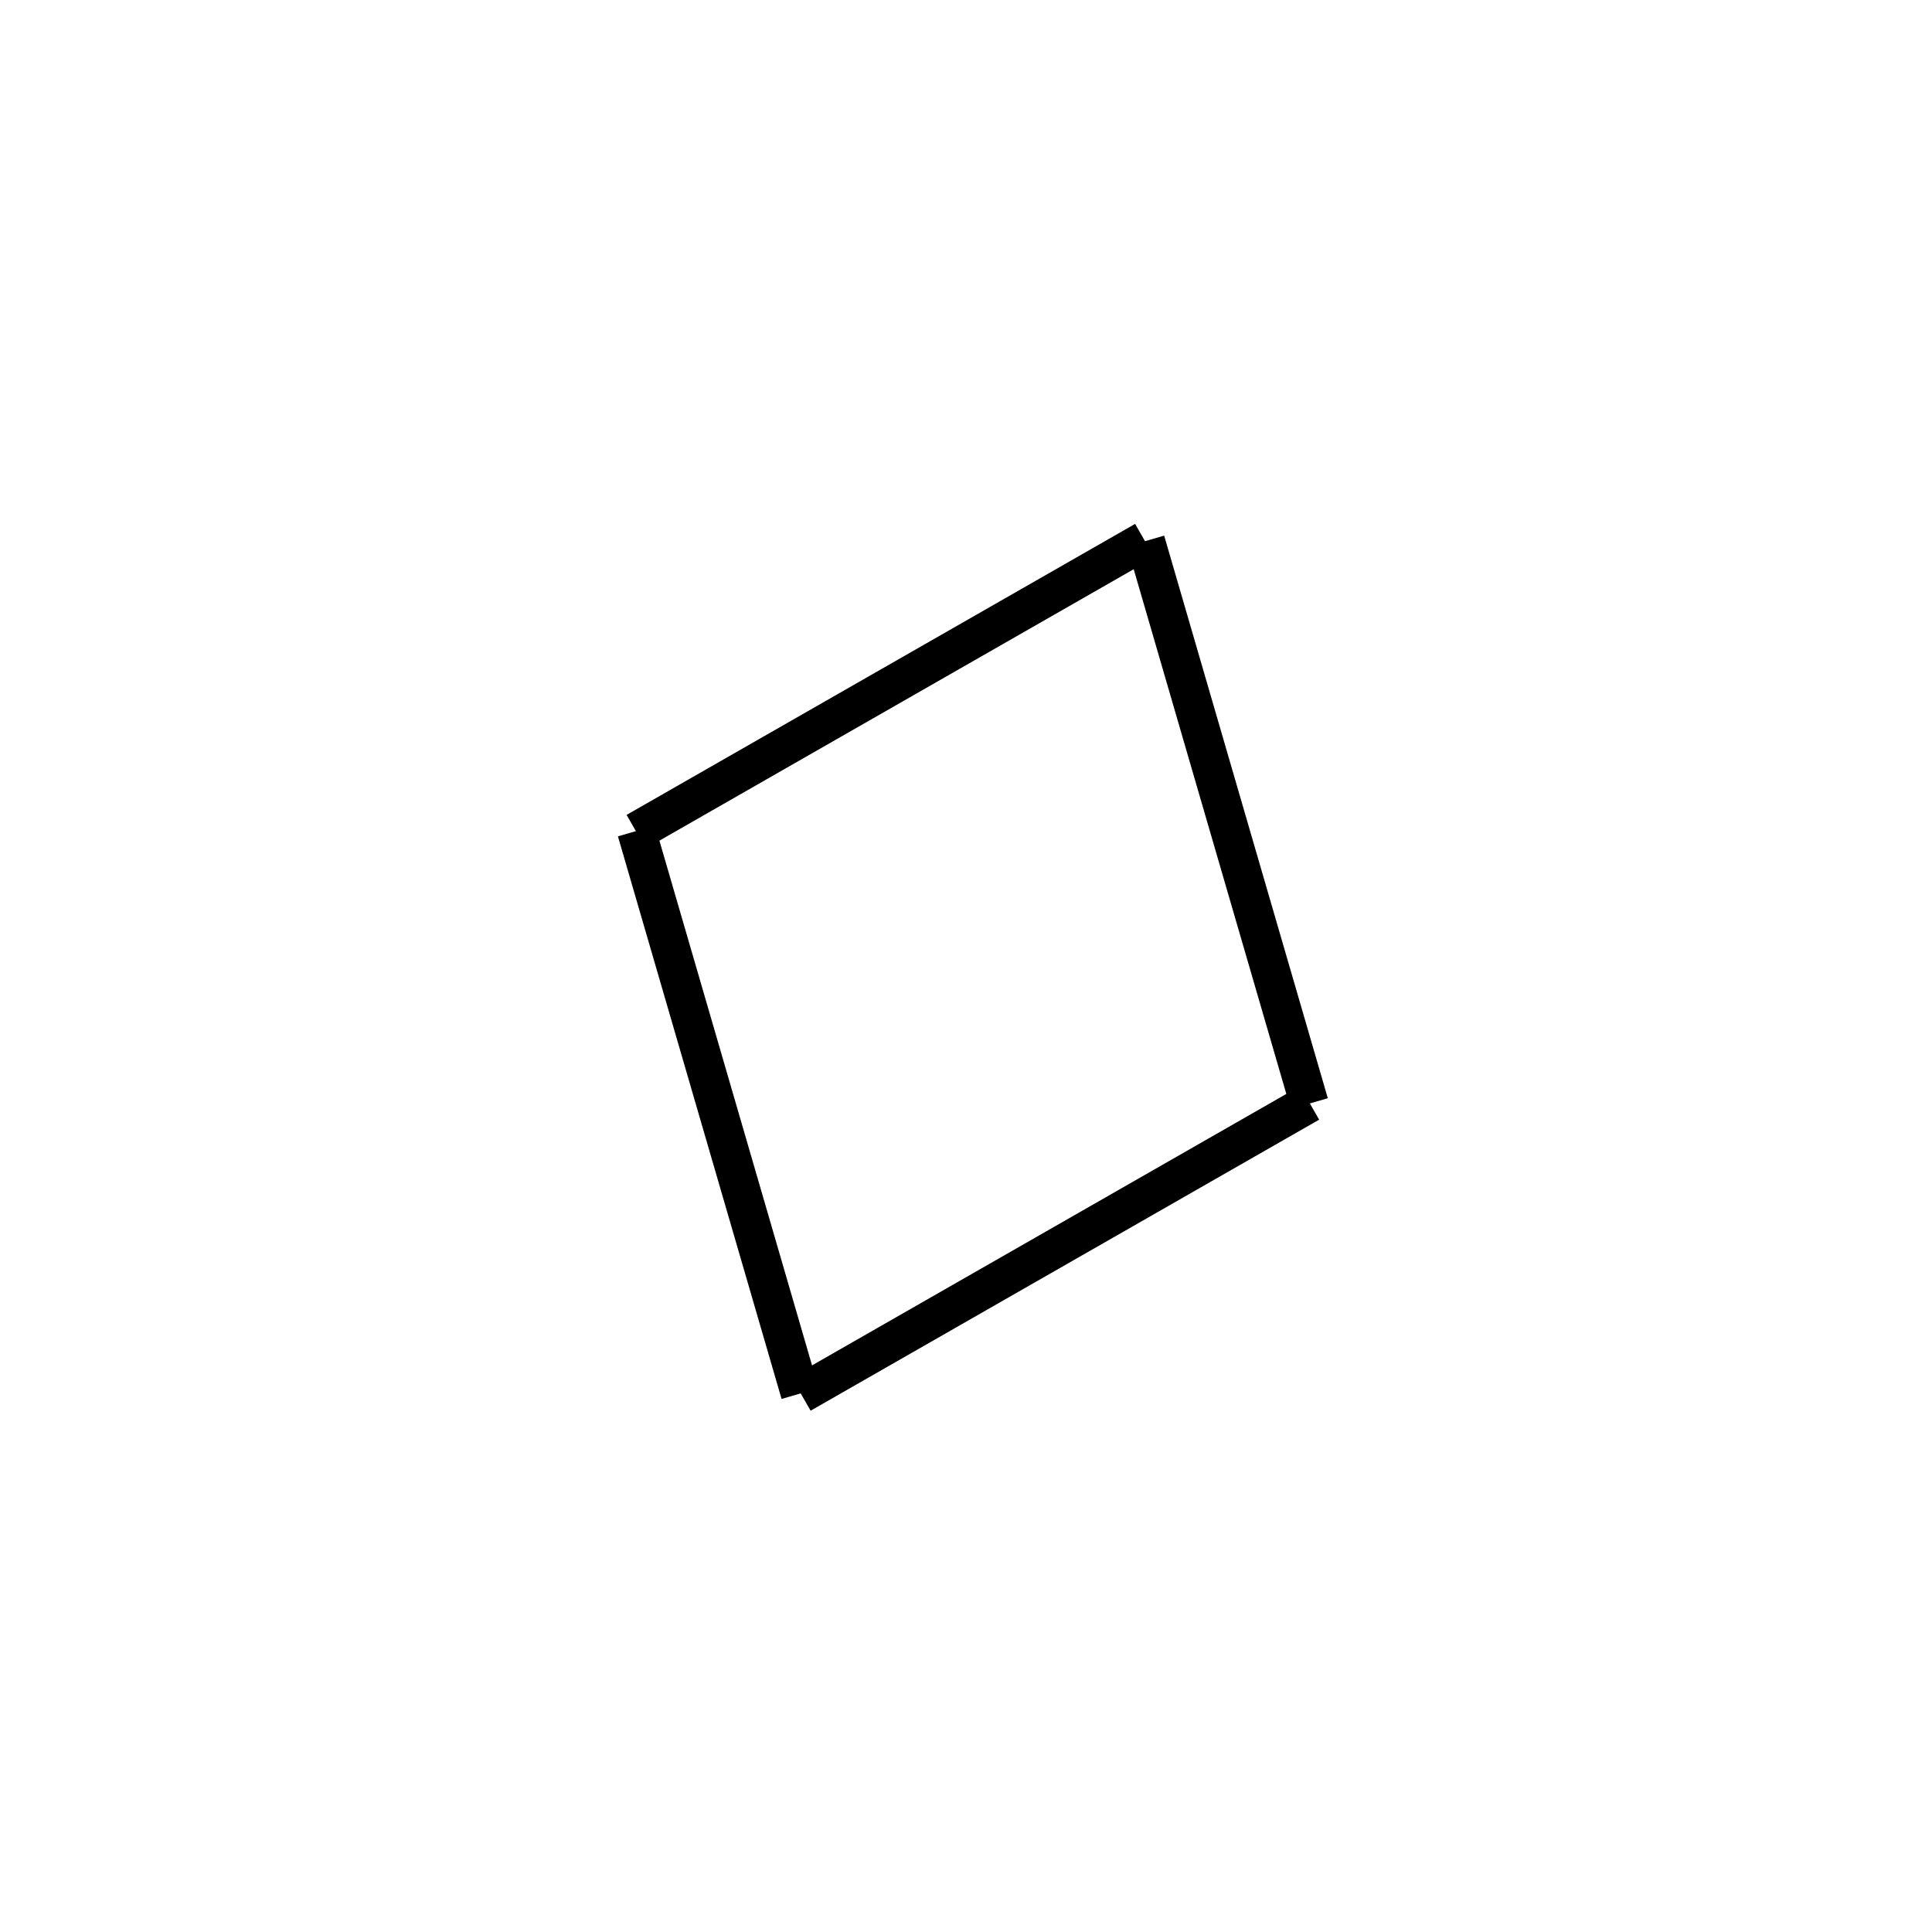
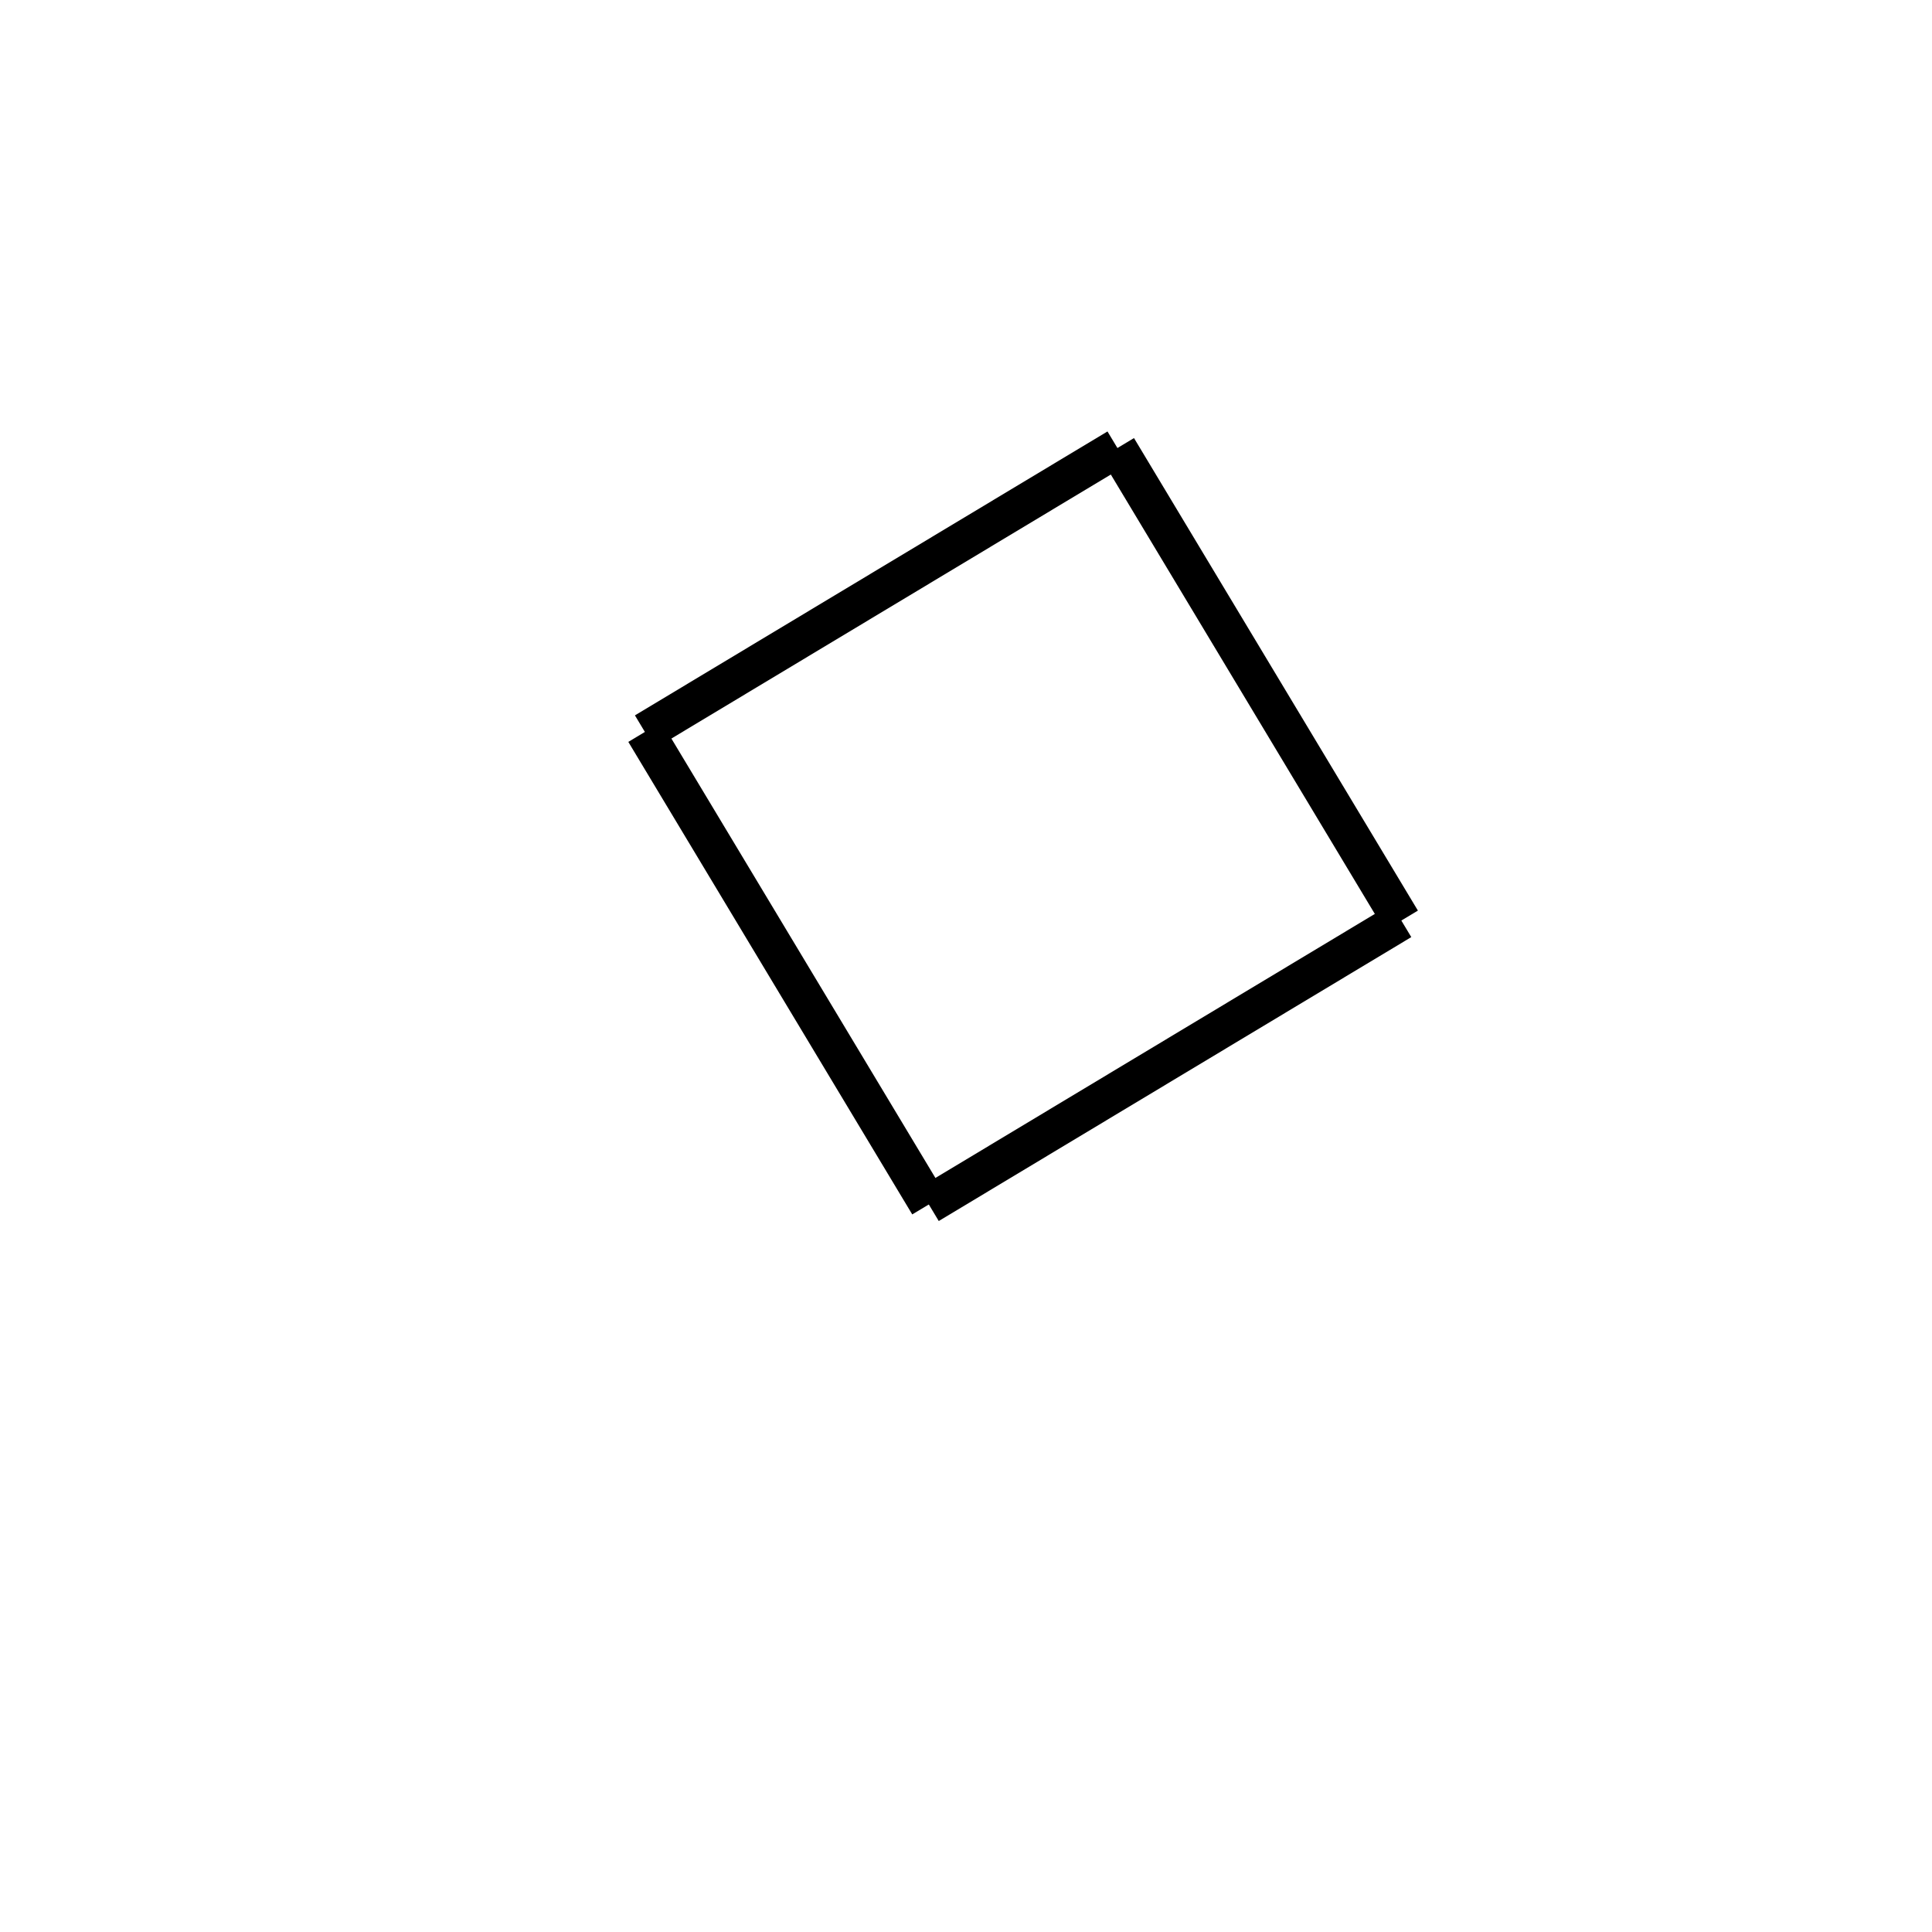
<svg xmlns="http://www.w3.org/2000/svg" height="100" width="100">
-   <line x1="59.297" y1="28.003" x2="67.767" y2="57.123" stroke-width="2" stroke="black" />
-   <line x1="67.782" y1="57.086" x2="41.461" y2="72.15" stroke-width="2" stroke="black" />
-   <line x1="32.944" y1="43.01" x2="41.414" y2="72.13" stroke-width="2" stroke="black" />
-   <line x1="59.25" y1="27.984" x2="32.929" y2="43.047" stroke-width="2" stroke="black" />
+   <line x1="57.838" y1="23.189" x2="72.533" y2="47.647" stroke-width="2" stroke="black" />
+   <line x1="72.533" y1="47.647" x2="48.075" y2="62.343" stroke-width="2" stroke="black" />
+   <line x1="33.379" y1="37.885" x2="48.075" y2="62.343" stroke-width="2" stroke="black" />
+   <line x1="57.838" y1="23.189" x2="33.379" y2="37.885" stroke-width="2" stroke="black" />
</svg>
